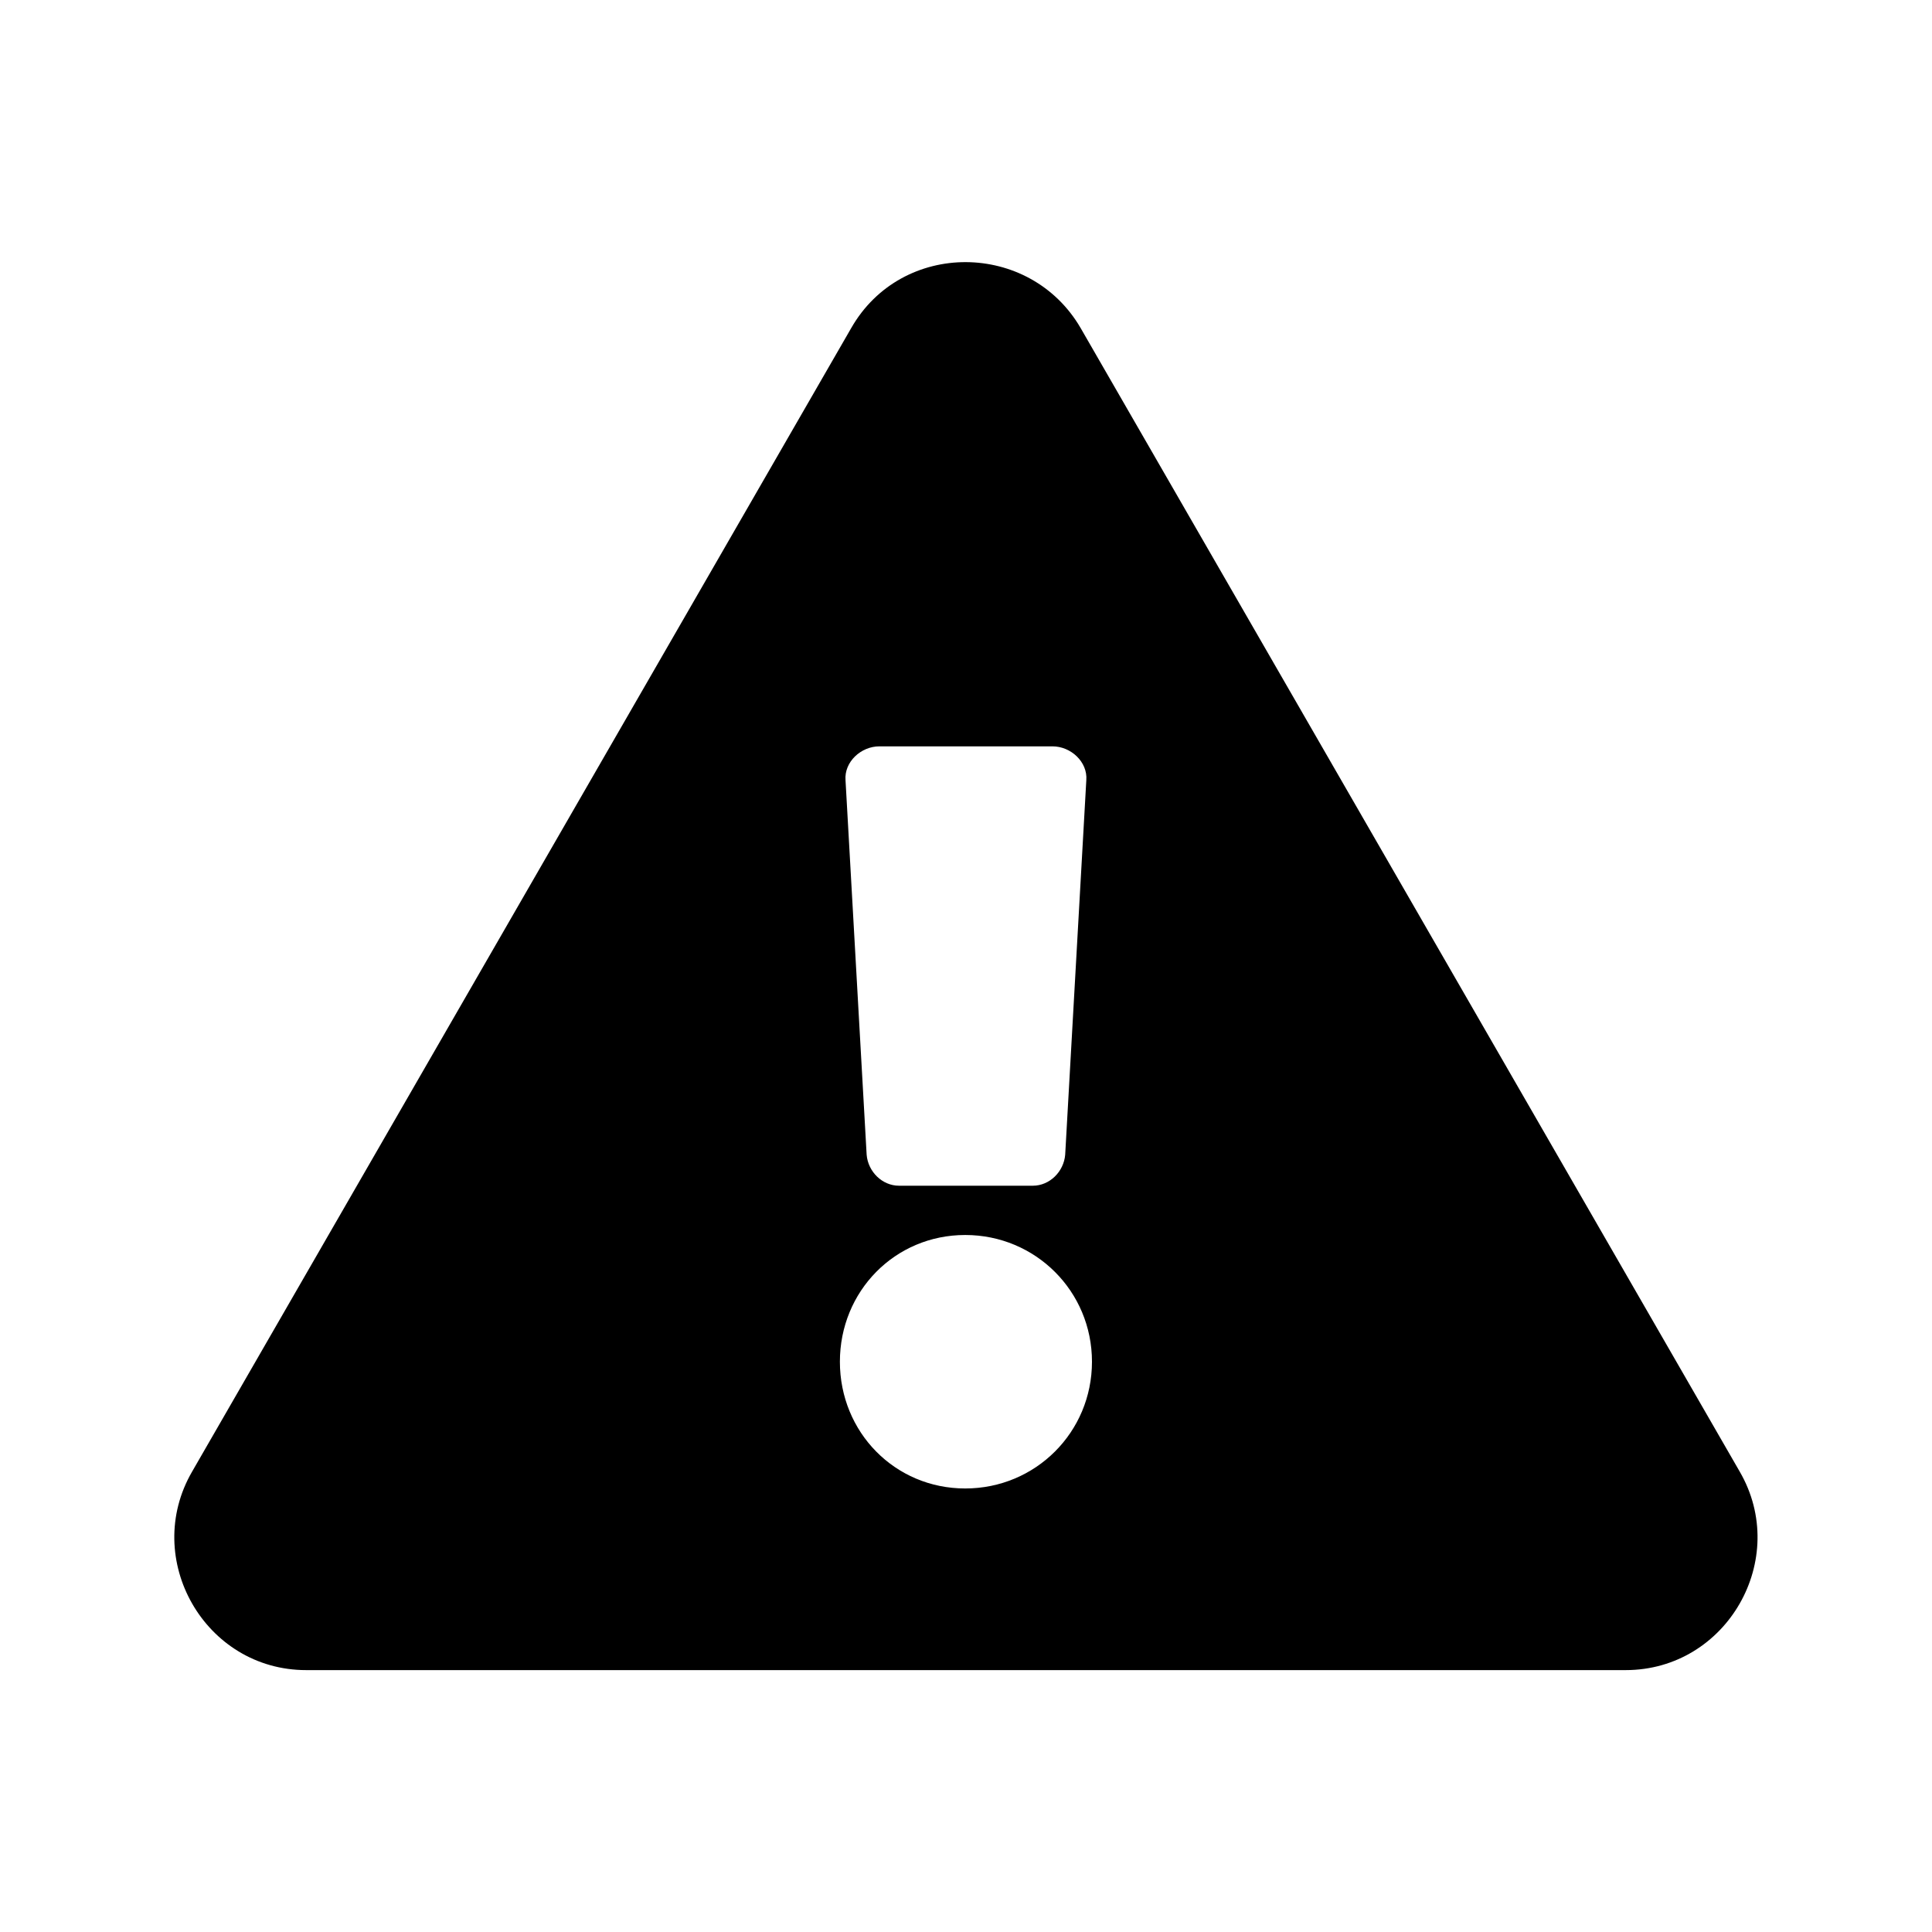
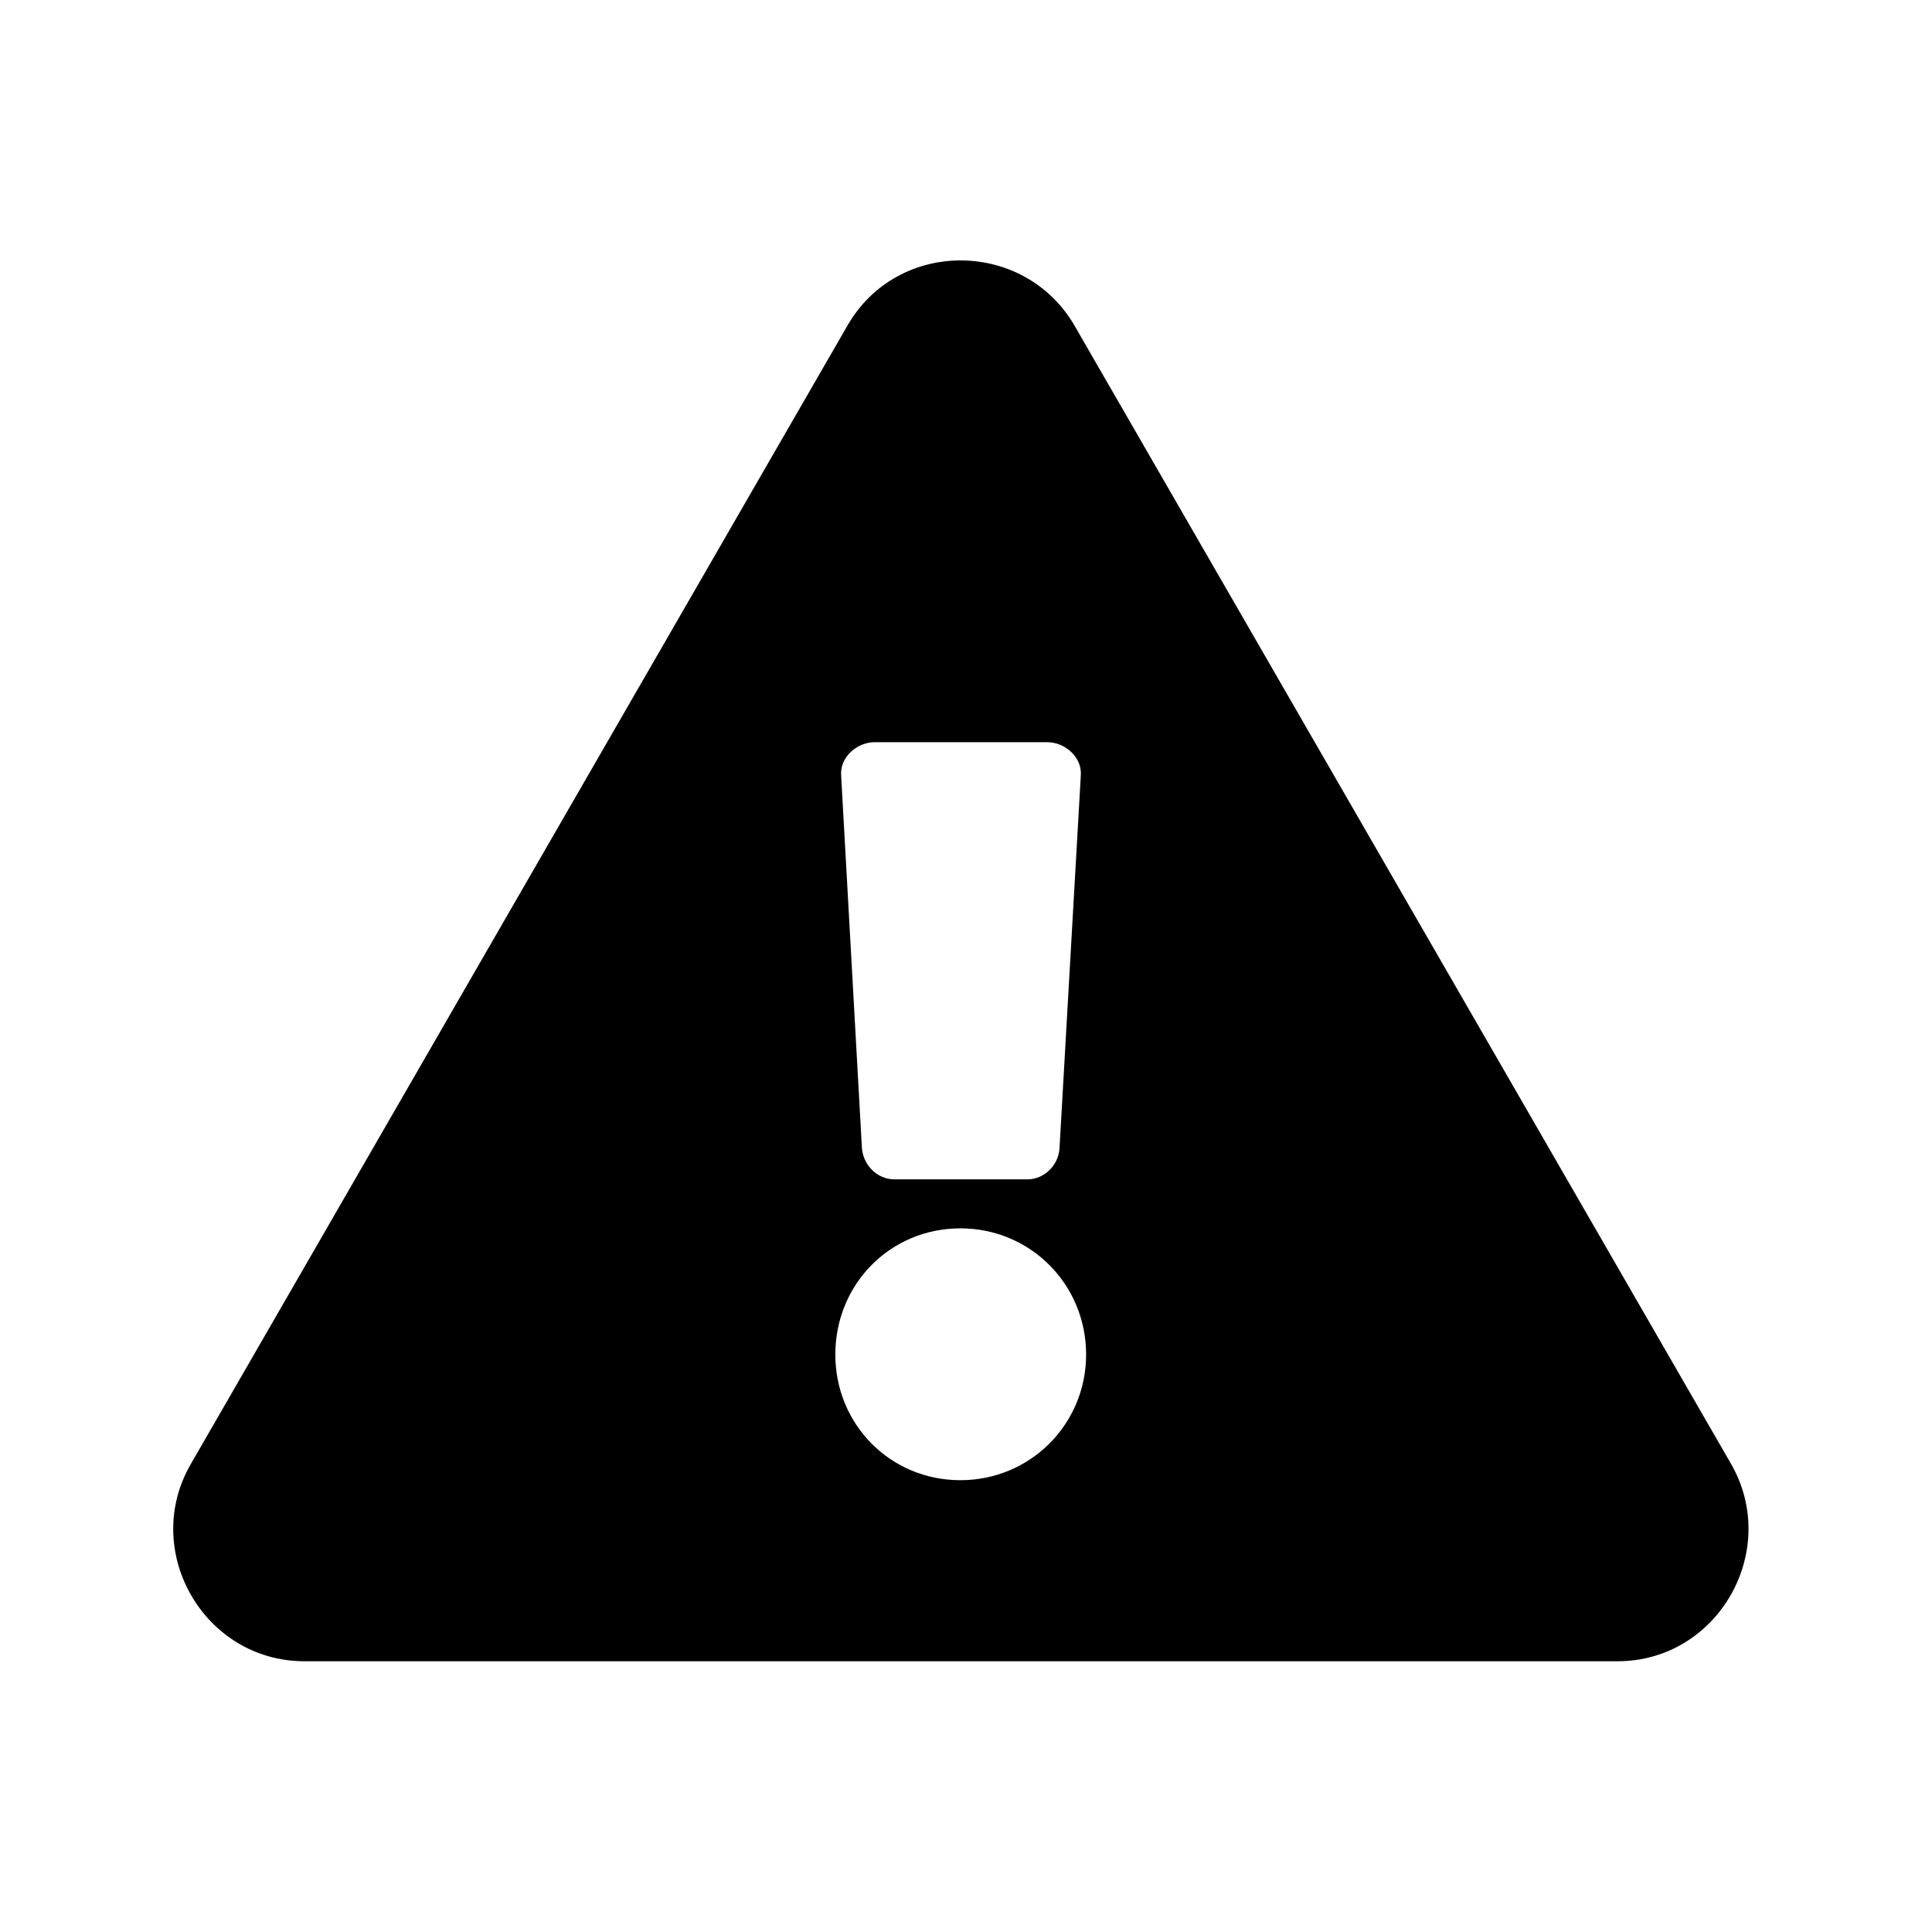
- <svg xmlns="http://www.w3.org/2000/svg" version="1.1" width="85.04pt" height="85.04pt" viewBox="0 -56.693 56.693 56.693">
-   <g id="page1">
-     <g transform="matrix(1 0 0 -1 0 0)">
-       <path d="M51.05 13.511L31.712 47.064C30.224 49.626 26.464 49.667 24.977 47.064L5.638 13.511C4.151 10.949 6.01 7.685 8.985 7.685H47.703C50.678 7.685 52.538 10.949 51.05 13.511ZM28.324 20.453C30.389 20.453 32.043 18.8 32.043 16.734C32.043 14.668 30.389 13.015 28.324 13.015C26.258 13.015 24.646 14.668 24.646 16.734C24.646 18.8 26.258 20.453 28.324 20.453ZM24.811 33.8C24.77 34.337 25.266 34.792 25.803 34.792H30.885C31.423 34.792 31.919 34.337 31.877 33.8L31.257 22.808C31.216 22.313 30.803 21.899 30.307 21.899H26.381C25.886 21.899 25.472 22.313 25.431 22.808L24.811 33.8Z" />
+ <svg xmlns="http://www.w3.org/2000/svg" xmlns:xlink="http://www.w3.org/1999/xlink" width="85.04pt" height="85.04pt" viewBox="0 0 56.693 56.693">
+   <defs>
+     <g>
+       <g id="glyph-0-0">
+         <path d="M 45.719 -0.656 L 26.469 -34.031 C 25 -36.594 21.25 -36.625 19.781 -34.031 L 0.531 -0.656 C -0.953 1.891 0.906 5.141 3.859 5.141 L 42.391 5.141 C 45.344 5.141 47.188 1.891 45.719 -0.656 Z M 23.109 -7.562 C 25.156 -7.562 26.797 -5.922 26.797 -3.859 C 26.797 -1.812 25.156 -0.172 23.109 -0.172 C 21.047 -0.172 19.438 -1.812 19.438 -3.859 C 19.438 -5.922 21.047 -7.562 23.109 -7.562 Z M 19.609 -20.844 C 19.562 -21.375 20.062 -21.828 20.594 -21.828 L 25.656 -21.828 C 26.188 -21.828 26.688 -21.375 26.641 -20.844 L 26.016 -9.906 C 25.984 -9.406 25.562 -9 25.078 -9 L 21.172 -9 C 20.672 -9 20.266 -9.406 20.219 -9.906 Z M 19.609 -20.844 " />
+       </g>
    </g>
+   </defs>
+   <g fill="rgb(0%, 0%, 0%)" fill-opacity="1">
+     <use xlink:href="#glyph-0-0" x="5.074" y="43.607" />
  </g>
</svg>
